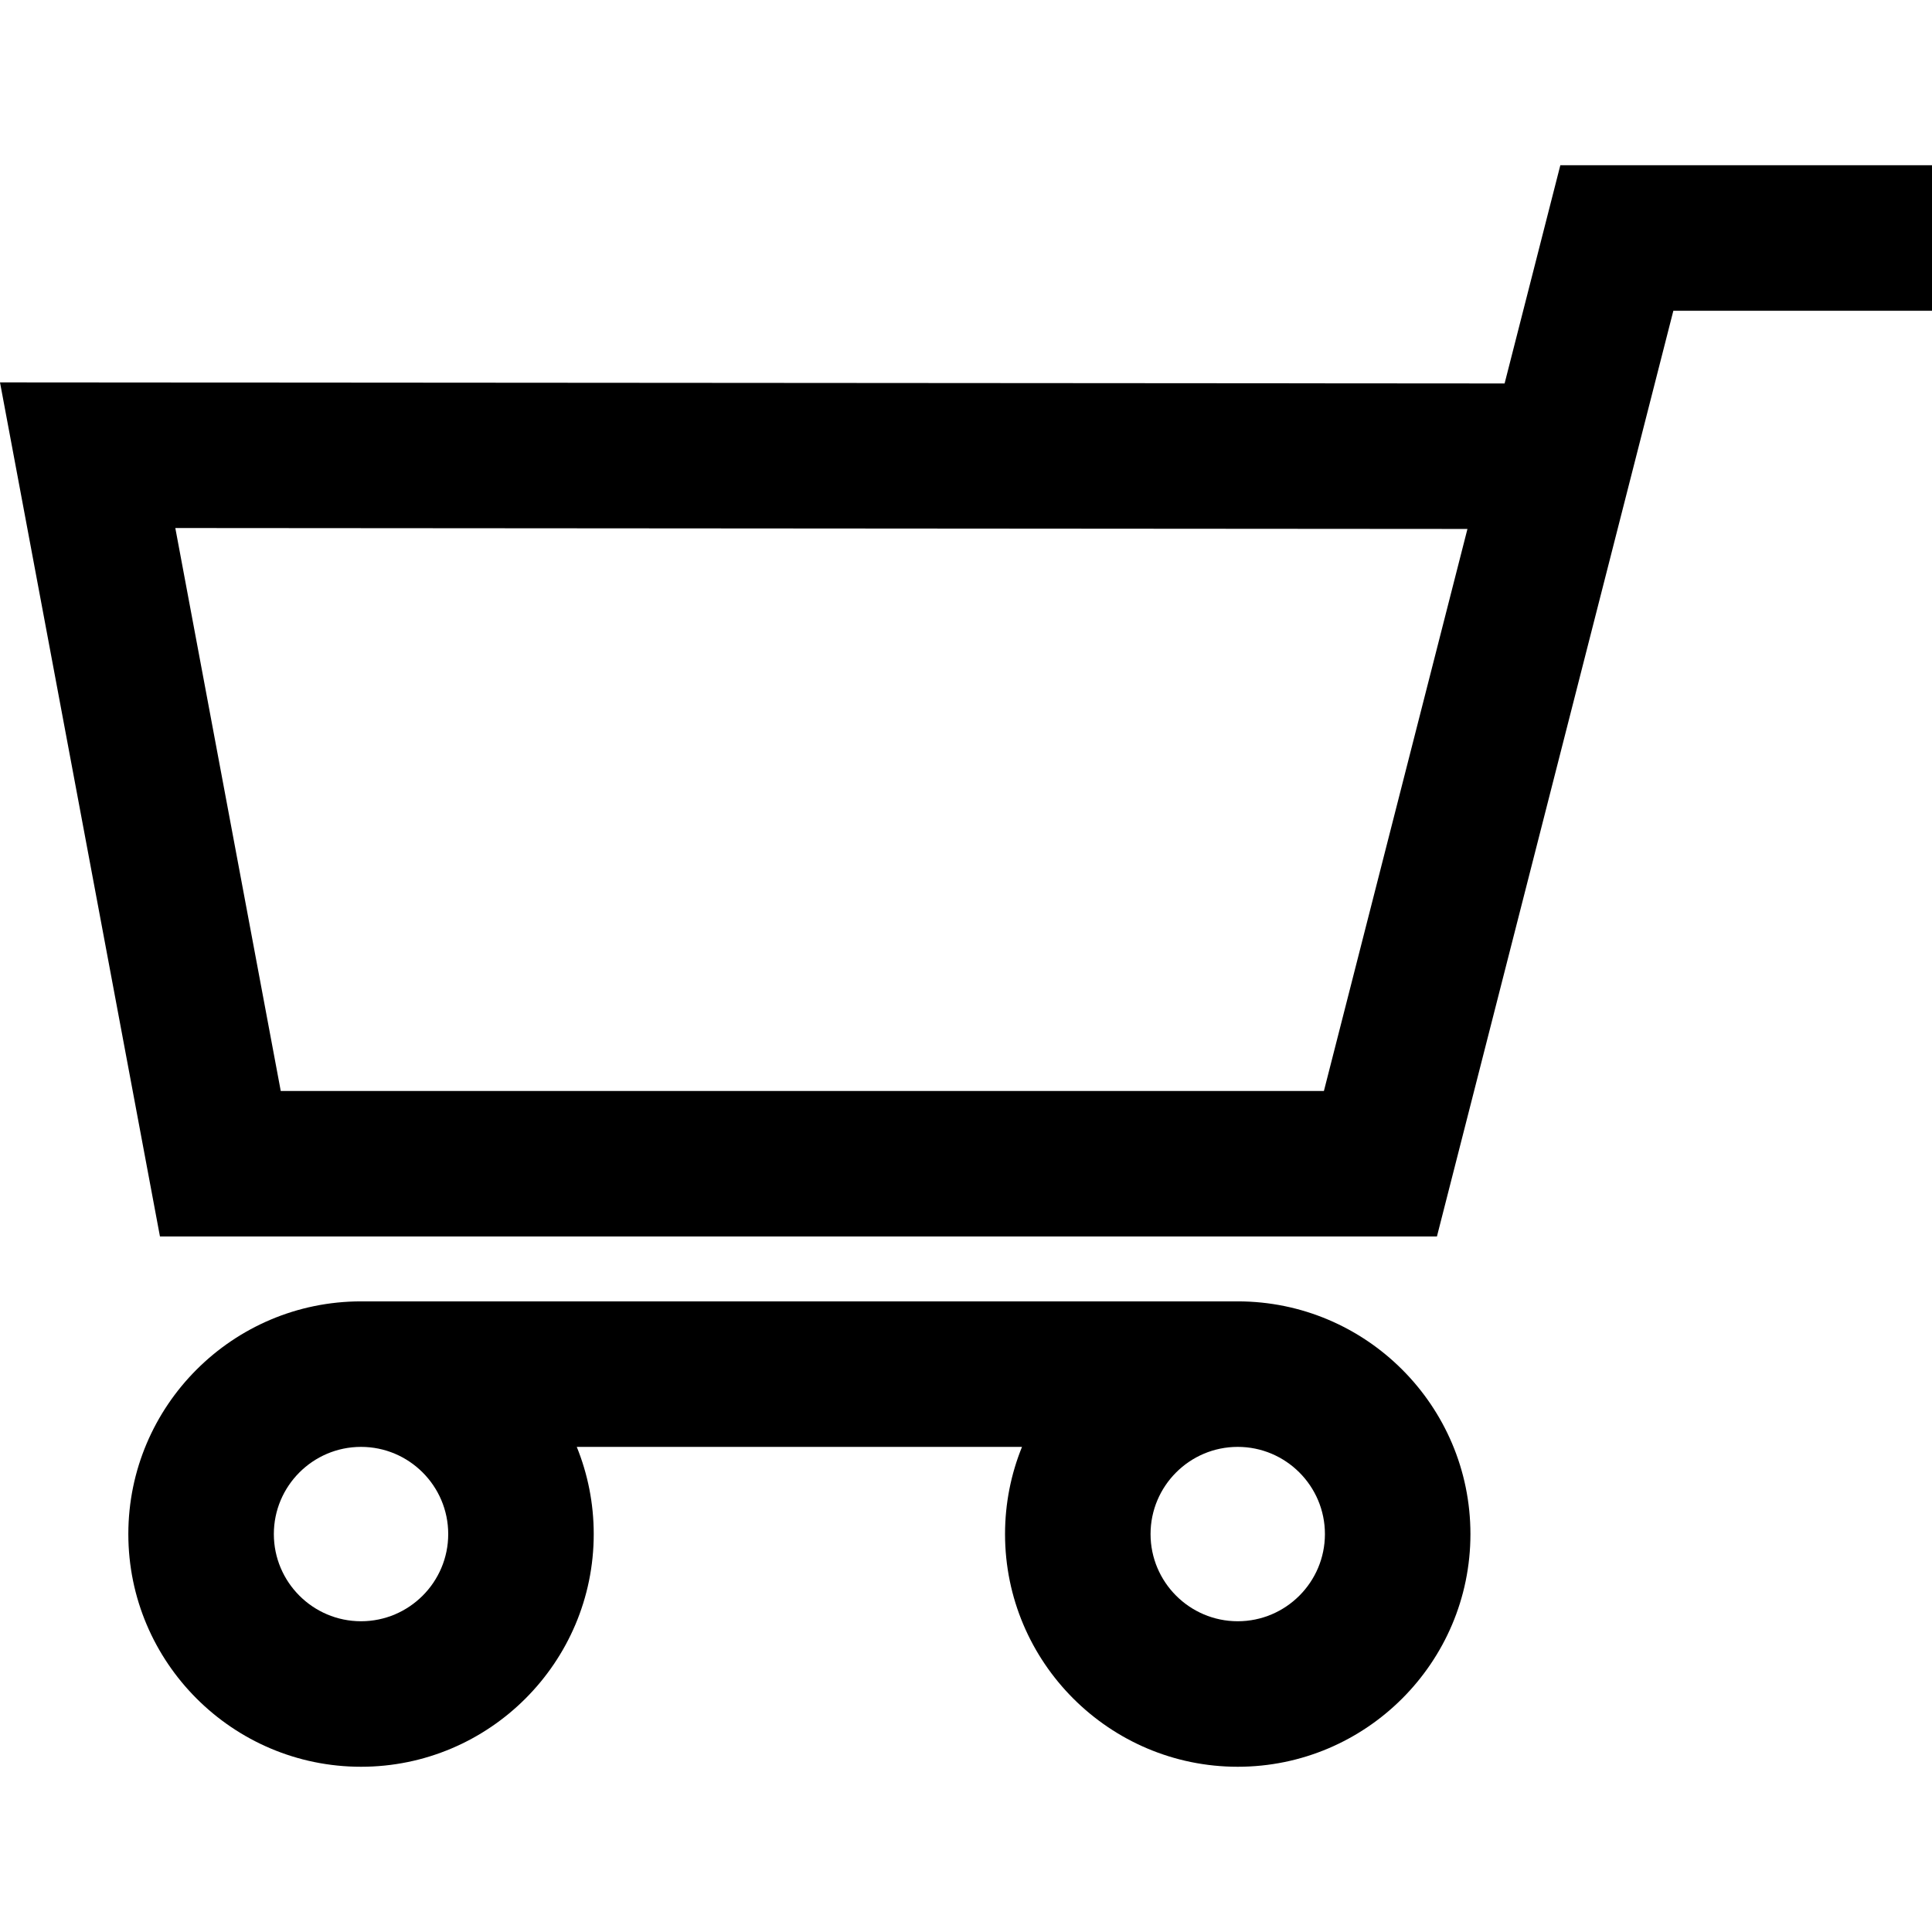
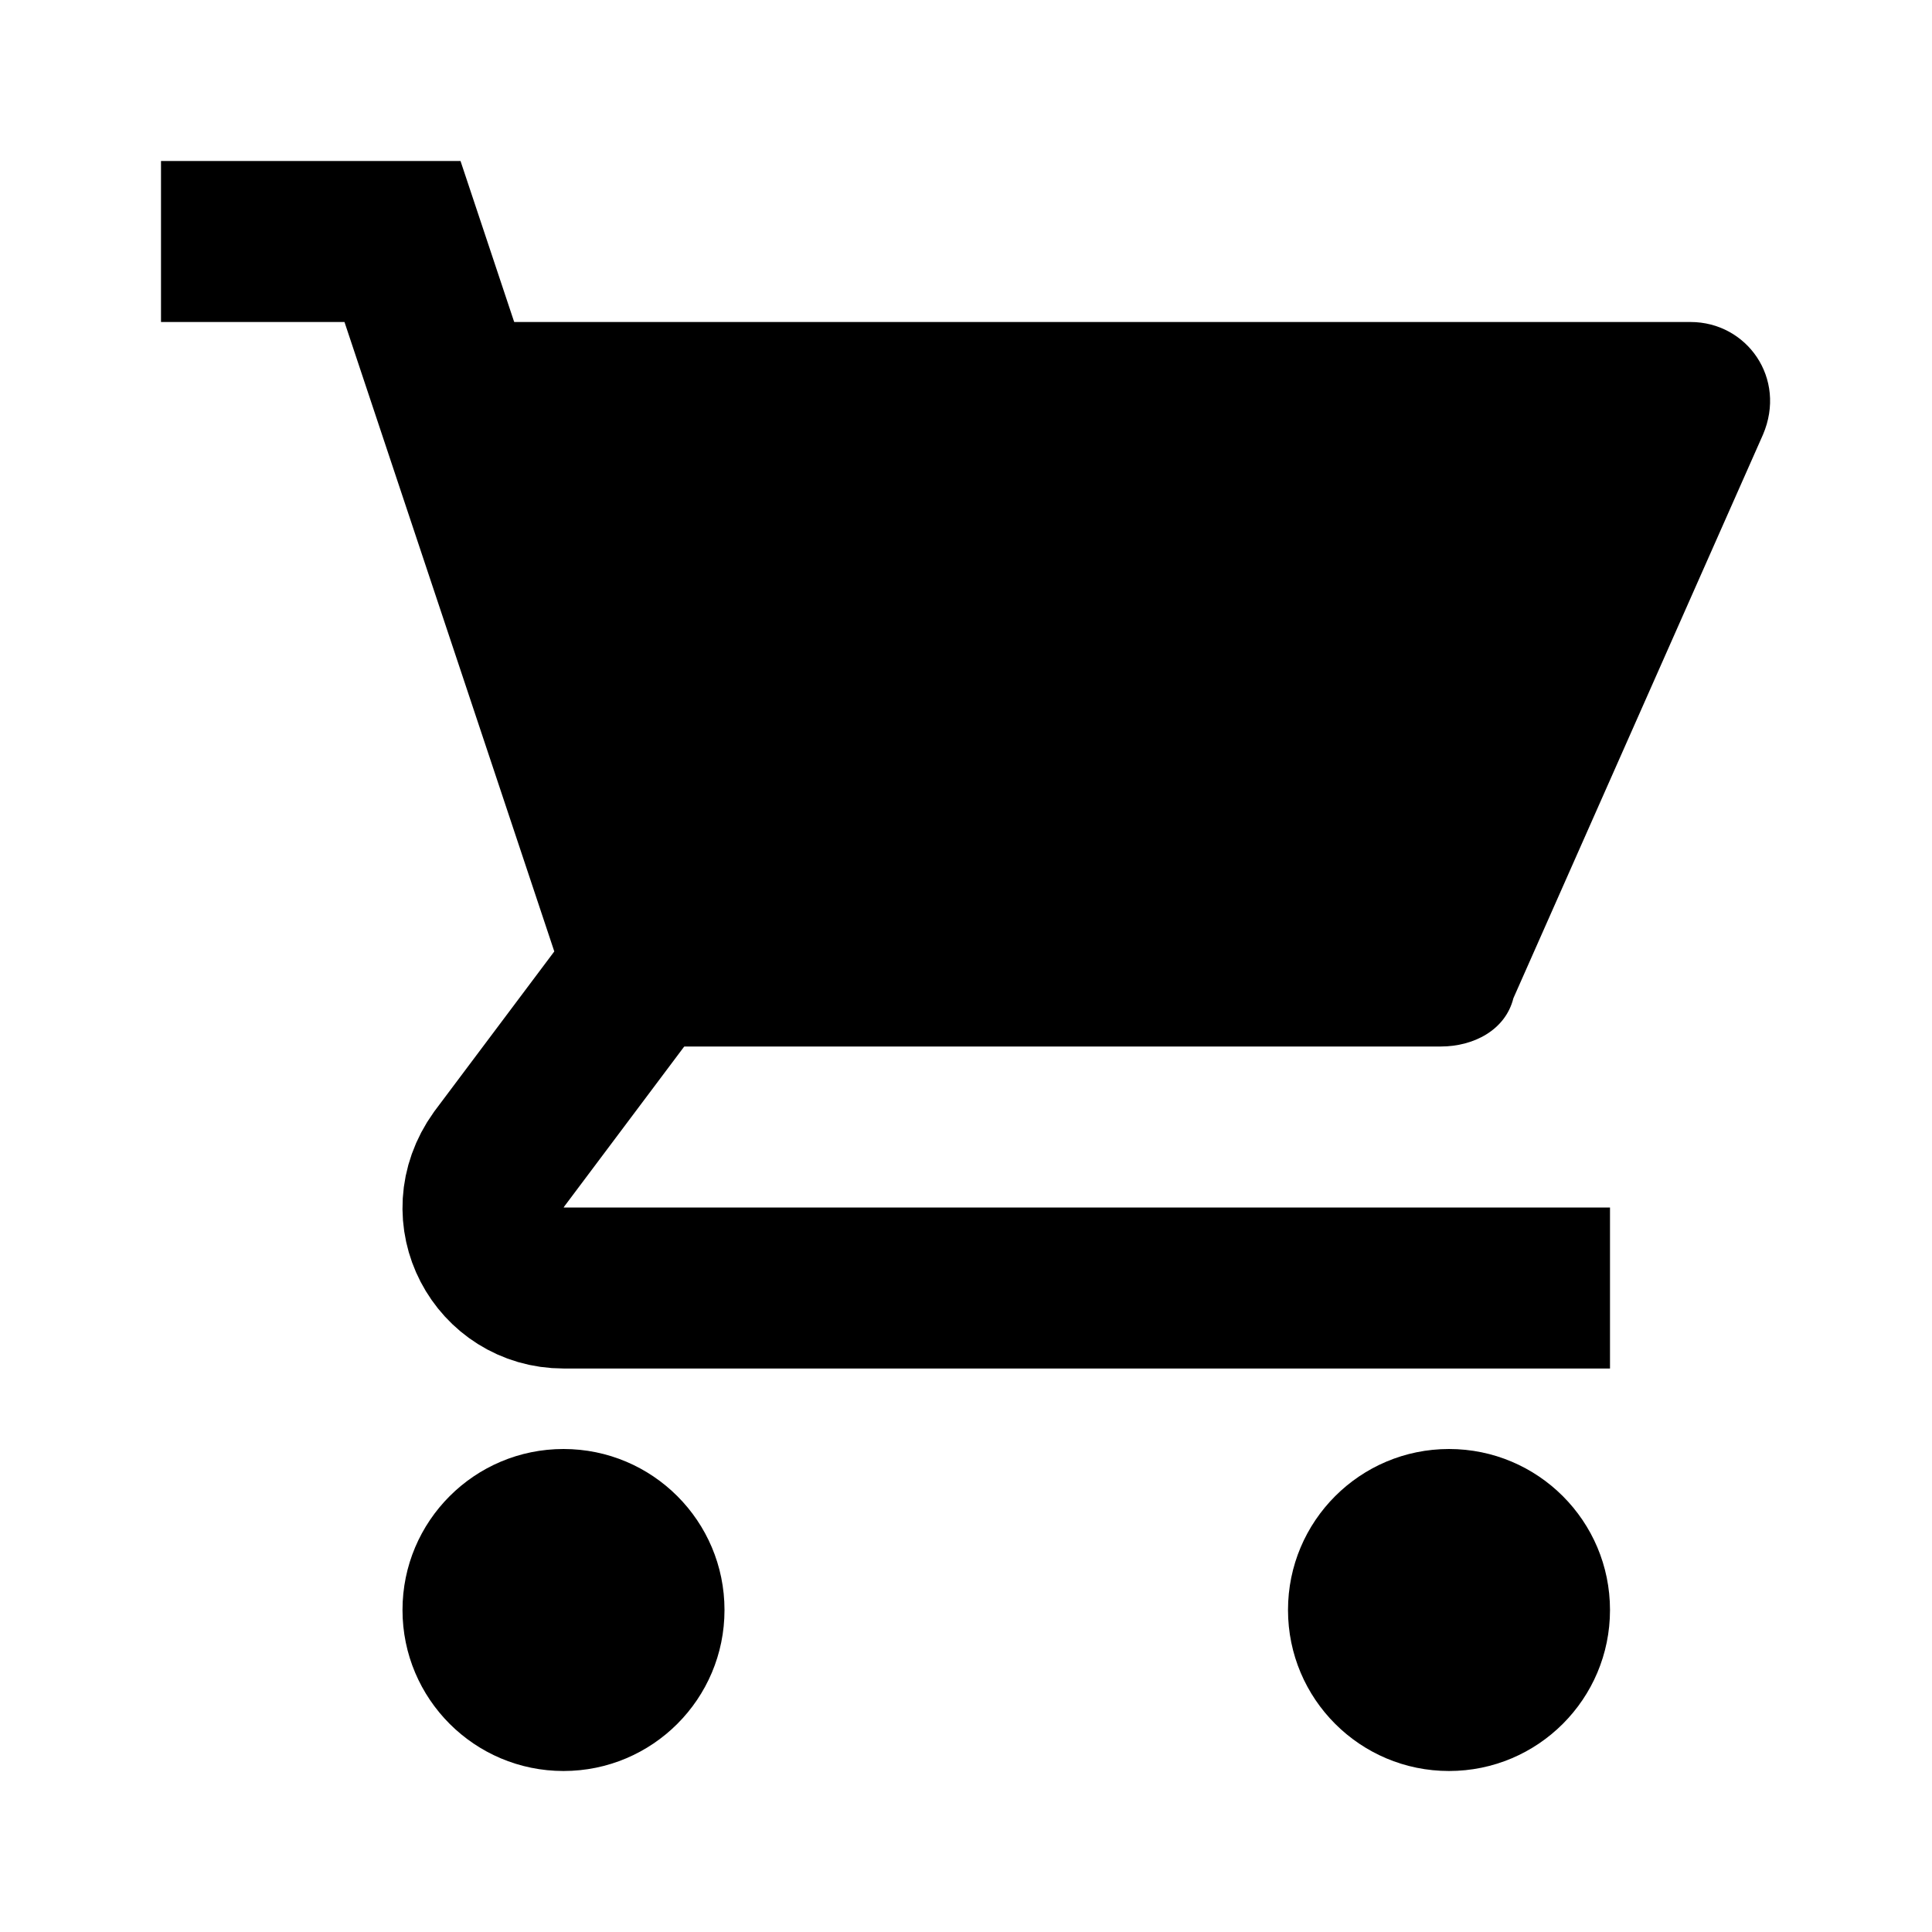
- <svg xmlns="http://www.w3.org/2000/svg" fill="#000000" version="1.1" id="Capa_1" width="800px" height="800px" viewBox="0 0 902.86 902.86" xml:space="preserve">
-   <g>
-     <g>
-       <path d="M671.504,577.829l110.485-432.609H902.86v-68H729.174L703.128,179.2L0,178.697l74.753,399.129h596.751V577.829z     M685.766,247.188l-67.077,262.64H131.199L81.928,246.756L685.766,247.188z" />
-       <path d="M578.418,825.641c59.961,0,108.743-48.783,108.743-108.744s-48.782-108.742-108.743-108.742H168.717    c-59.961,0-108.744,48.781-108.744,108.742s48.782,108.744,108.744,108.744c59.962,0,108.743-48.783,108.743-108.744    c0-14.4-2.821-28.152-7.927-40.742h208.069c-5.107,12.59-7.928,26.342-7.928,40.742    C469.675,776.858,518.457,825.641,578.418,825.641z M209.46,716.897c0,22.467-18.277,40.744-40.743,40.744    c-22.466,0-40.744-18.277-40.744-40.744c0-22.465,18.277-40.742,40.744-40.742C191.183,676.155,209.46,694.432,209.46,716.897z     M619.162,716.897c0,22.467-18.277,40.744-40.743,40.744s-40.743-18.277-40.743-40.744c0-22.465,18.277-40.742,40.743-40.742    S619.162,694.432,619.162,716.897z" />
-     </g>
-   </g>
+ <svg xmlns="http://www.w3.org/2000/svg" version="1.0" x="0px" y="0px" viewBox="0 0 24 24" enable-background="new 0 0 24 24" xml:space="preserve">
+   <circle cx="18" cy="20" r="2" />
+   <circle cx="7" cy="20" r="2" />
+   <path fill="none" stroke="#000000" stroke-width="2" stroke-miterlimit="10" d="M20,16H7c-0.8,0-1.3-0.9-0.8-1.6L8,12L5,3H2" />
+   <path d="M21,4H5.4L8,13h9.9c0.4,0,0.8-0.2,0.9-0.6l3.1-7C22.2,4.7,21.7,4,21,4z" />
</svg>
